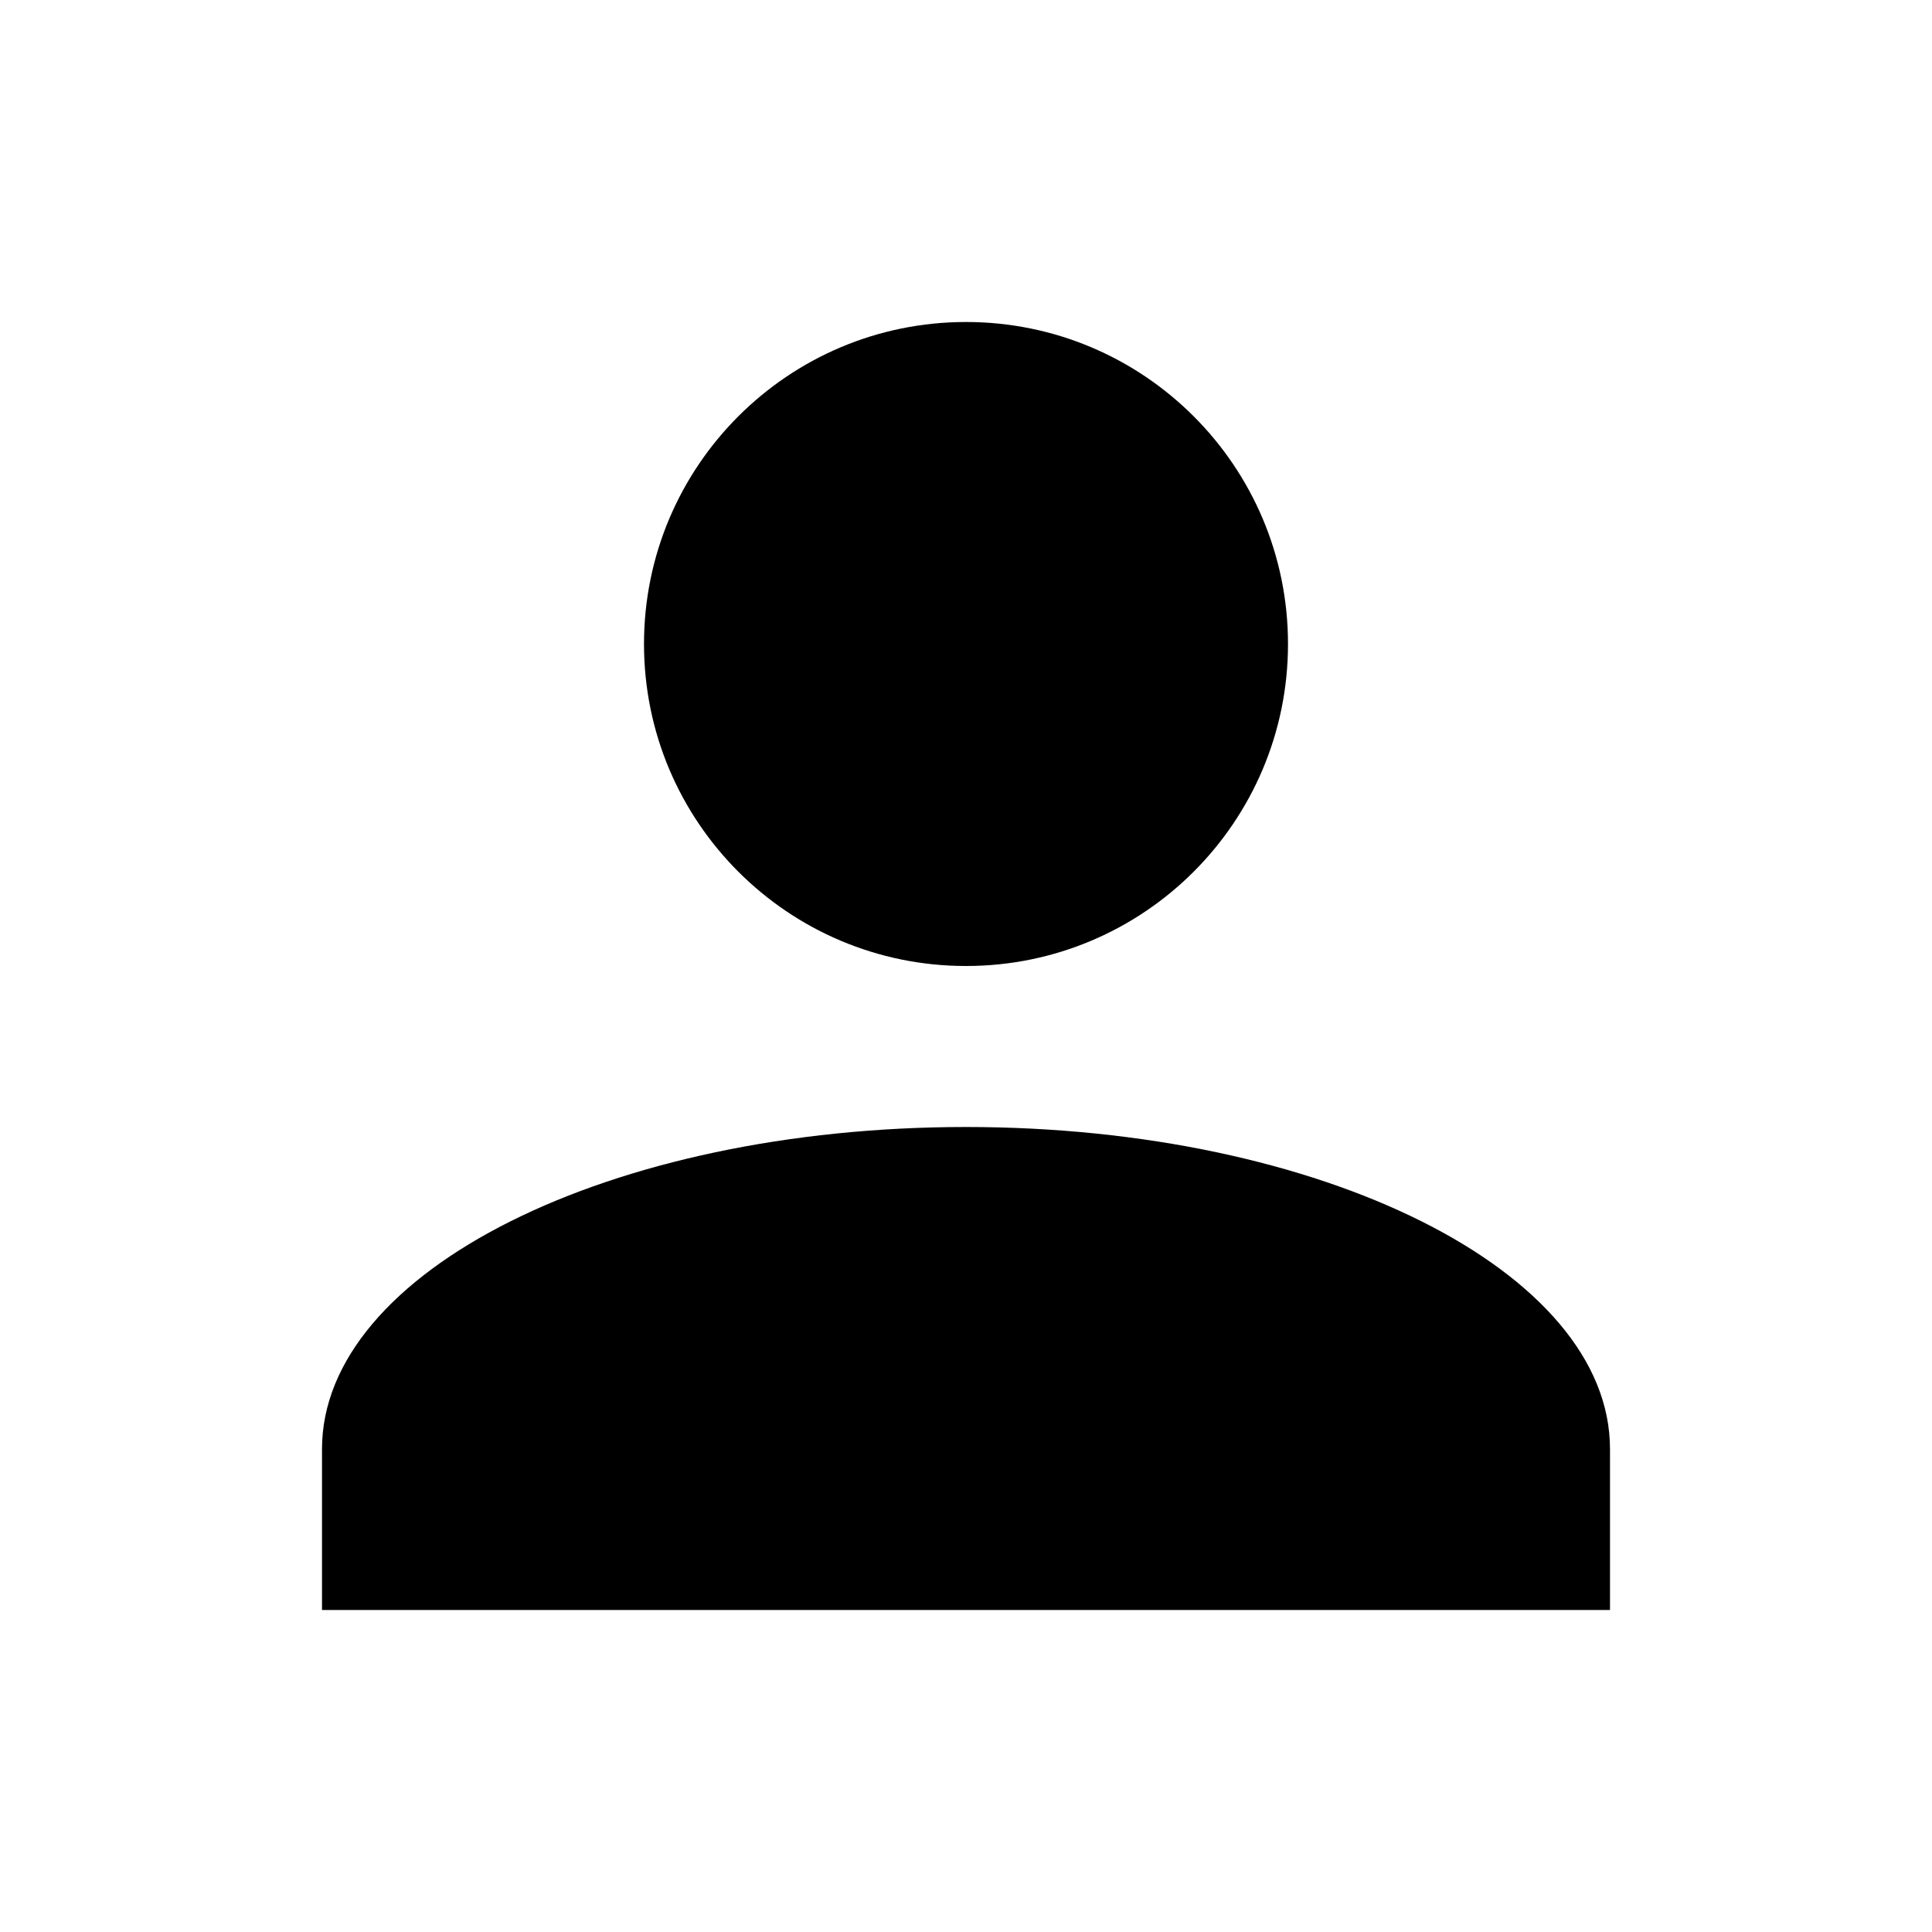
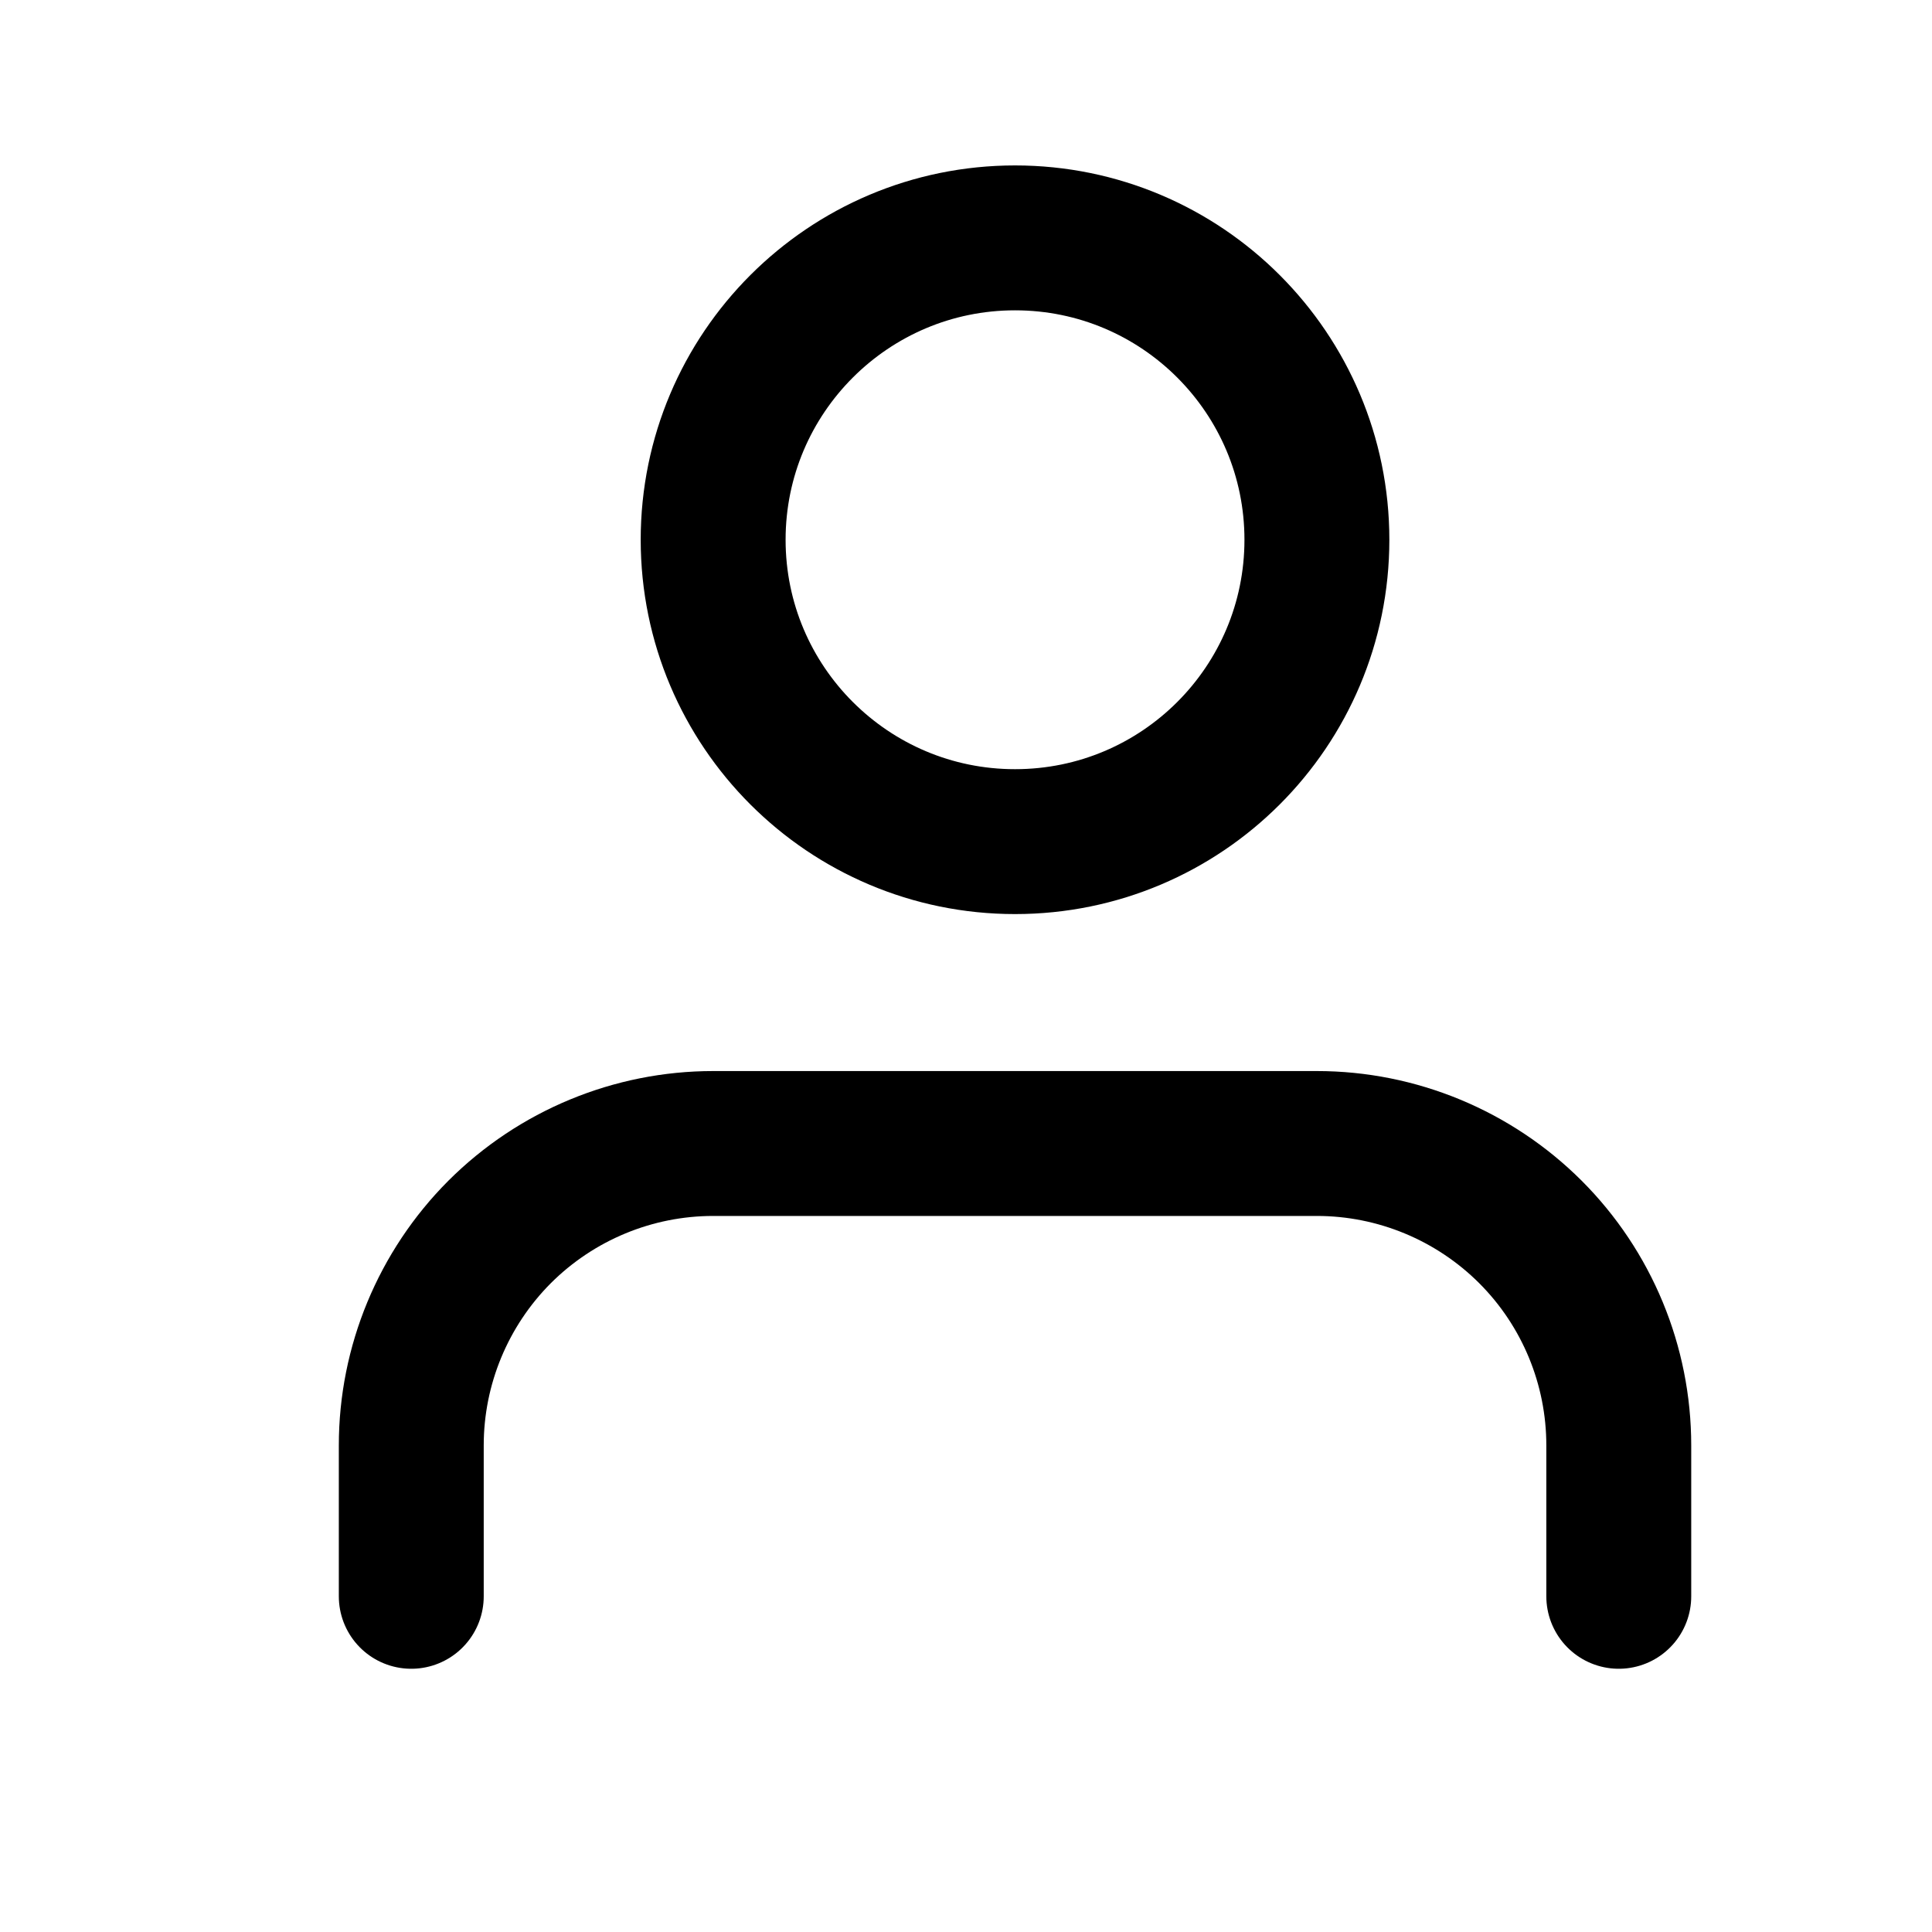
- <svg xmlns="http://www.w3.org/2000/svg" data-v-3b760f99="" viewBox="0 0 24 24" height="18" width="18">
-   <path d="M12,4A4,4 0 0,1 16,8A4,4 0 0,1 12,12A4,4 0 0,1 8,8A4,4 0 0,1 12,4M12,14C16.42,14 20,15.79 20,18V20H4V18C4,15.79 7.58,14 12,14Z" fill="currentColor" />
+ <svg xmlns="http://www.w3.org/2000/svg" viewBox="0 0 16 16" fill="none" height="18px" width="18px">
+   <g id="user">
+     <path id="Vector" d="M13.406 13.22V11.97C13.406 11.307 13.143 10.671 12.674 10.202C12.205 9.734 11.569 9.47 10.906 9.47H5.906C5.243 9.47 4.607 9.734 4.138 10.202C3.67 10.671 3.406 11.307 3.406 11.97V13.22" stroke="currentColor" stroke-width="1.2" stroke-linecap="round" stroke-linejoin="round" />
+     <path id="Vector_2" d="M8.406 6.97C9.787 6.97 10.906 5.851 10.906 4.47C10.906 3.09 9.787 1.97 8.406 1.97C7.026 1.97 5.906 3.09 5.906 4.47C5.906 5.851 7.026 6.97 8.406 6.97Z" stroke="currentColor" stroke-width="1.2" stroke-linecap="round" stroke-linejoin="round" />
+   </g>
</svg>
